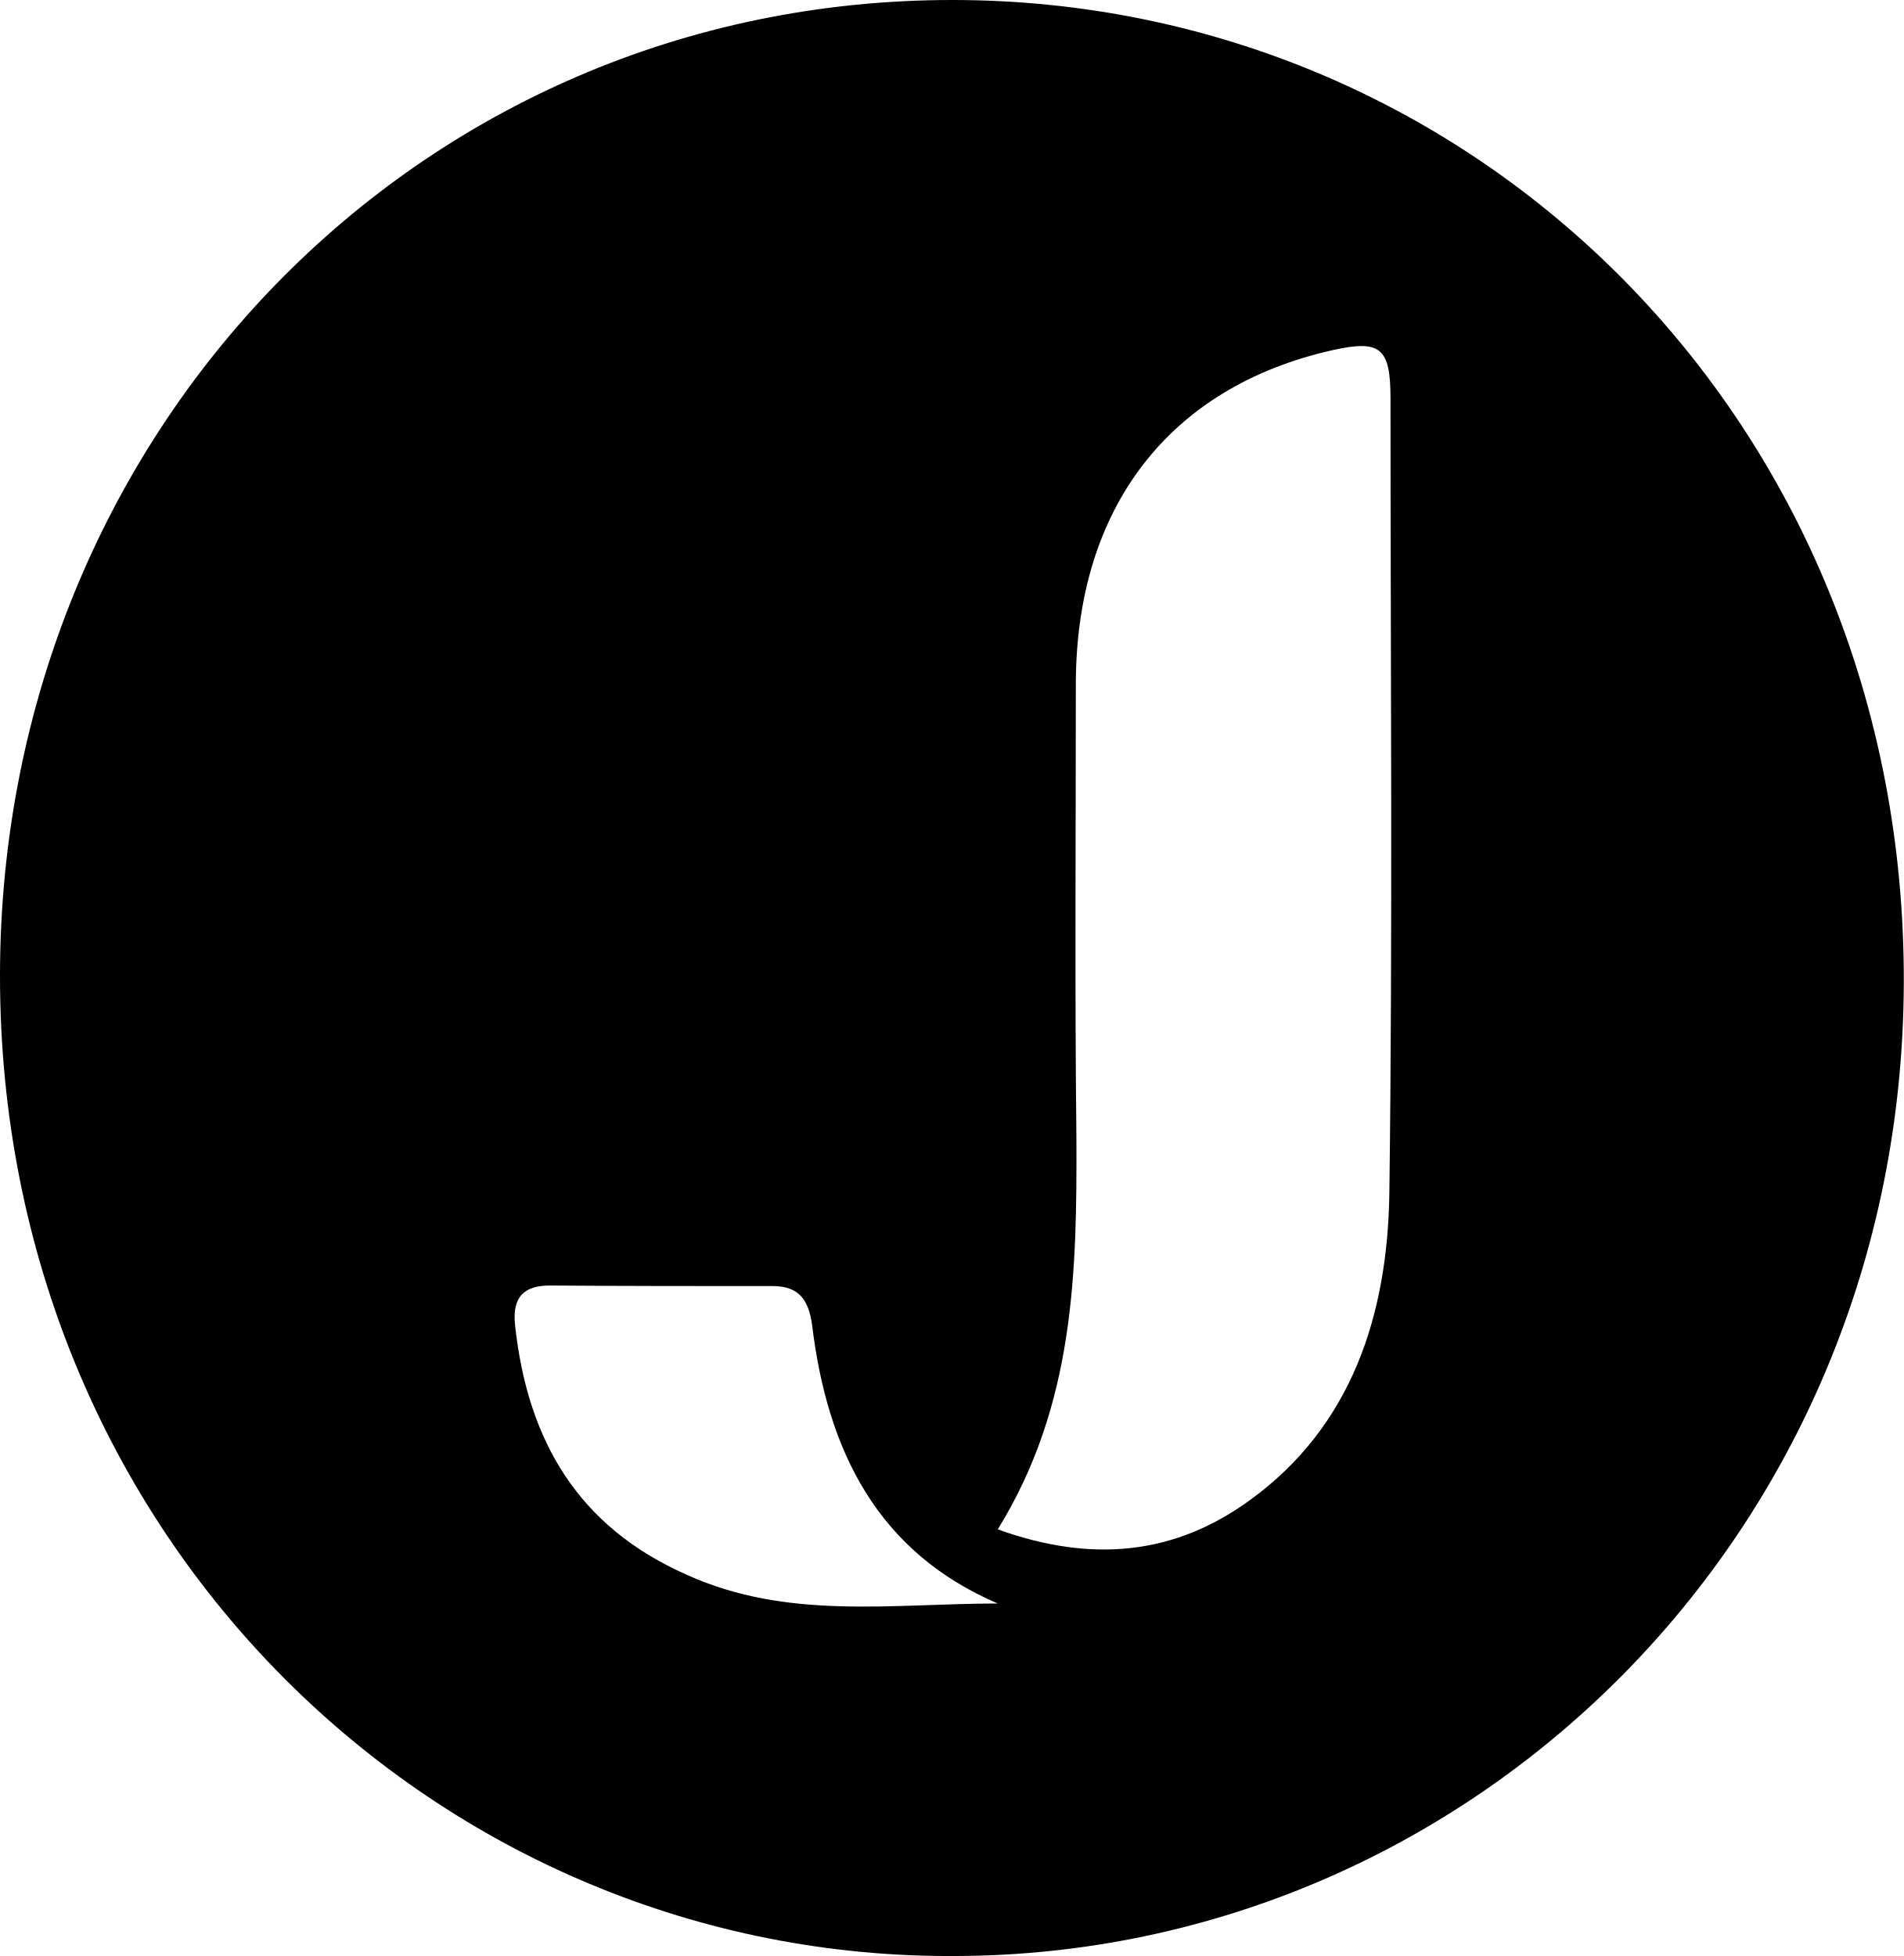
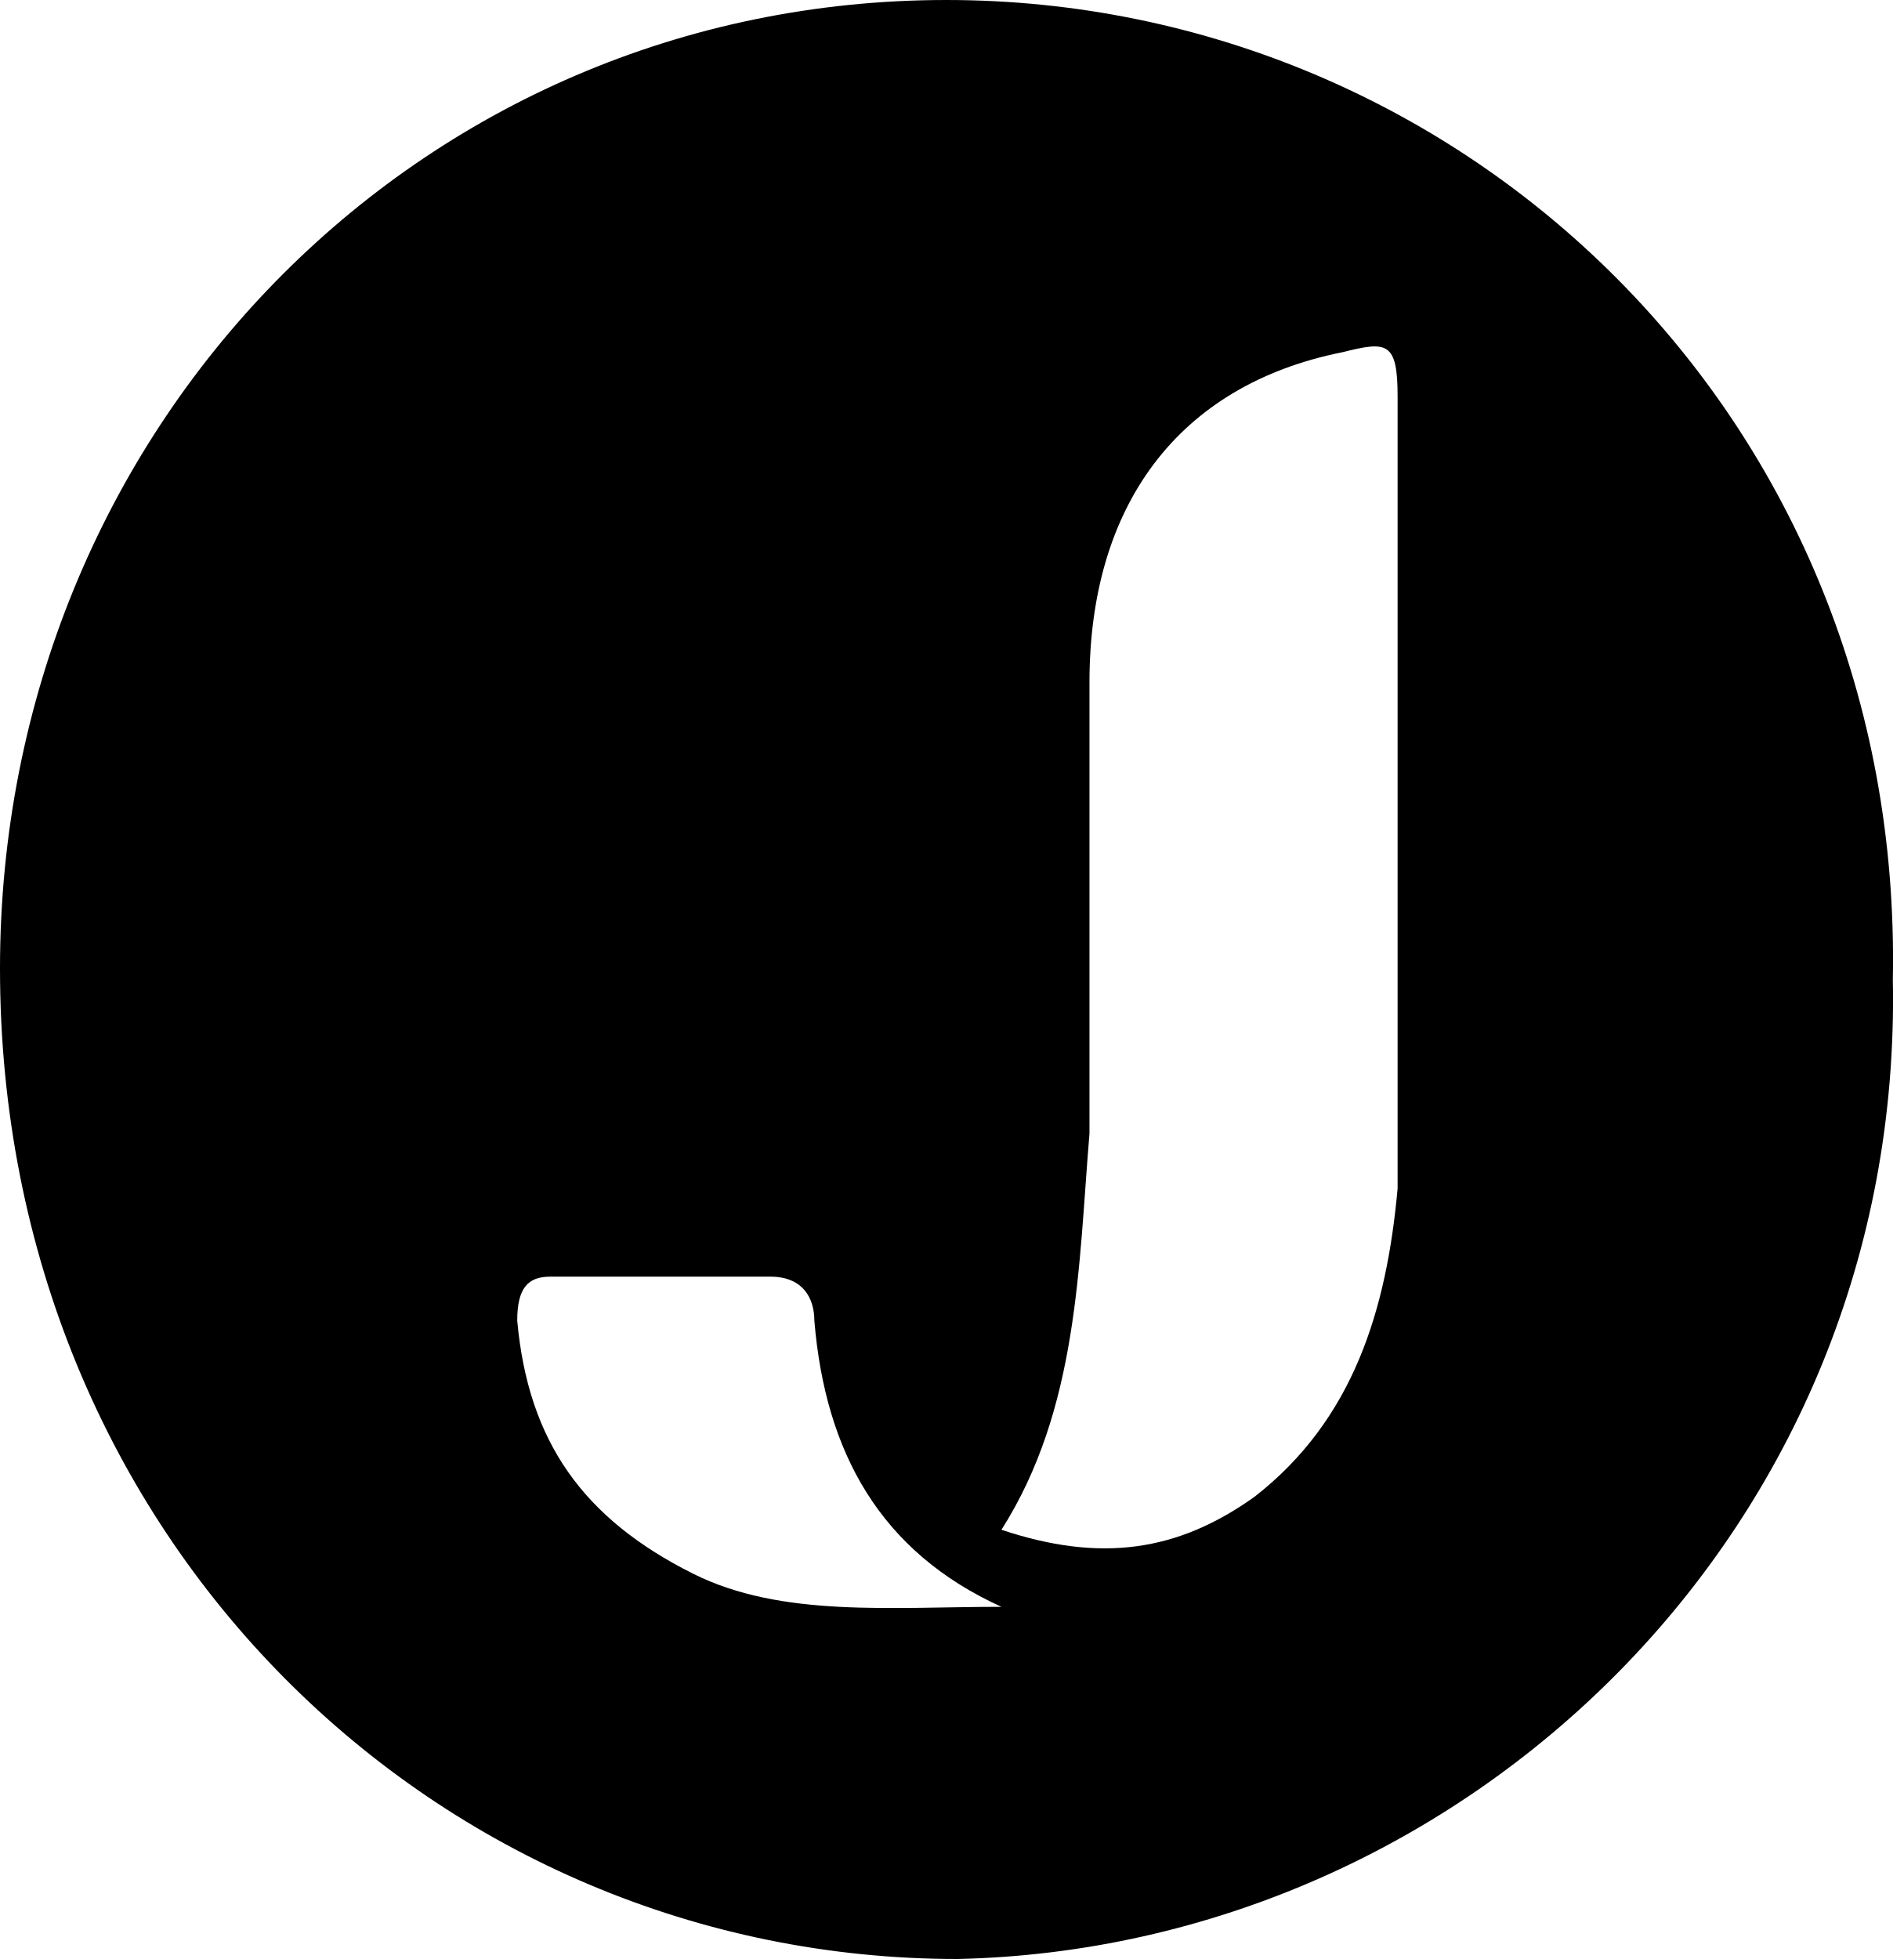
- <svg xmlns="http://www.w3.org/2000/svg" version="1.1" id="Lager_1" x="0px" y="0px" viewBox="0 0 336.4 345.7" style="enable-background:new 0 0 336.4 345.7;" xml:space="preserve">
-   <path d="M169,345.7c-91,0.7-169.2-73.5-169-173.6C0.2,76.5,73.8,0.1,168.1,0c92.4-0.1,168.6,74.4,168.3,173.7  C336.1,271.5,259.4,345.4,169,345.7z M176.3,270.3c16.7,6,31.3,4.5,44.6-5.2c17.9-13,24.3-32.6,24.6-54.3  c0.6-46.8,0.2-93.6,0.2-140.4c0-9-1.8-10.4-10.3-8.5c-28.8,6.5-45.2,27.8-45.3,58.8c0,26.8-0.2,53.5,0.1,80.3  C190.3,224.8,189.9,248.3,176.3,270.3z M176.3,283.4c-21.2-9.1-30.1-26.9-32.8-49.2c-0.6-4.5-2.4-6.9-6.9-6.9  c-13.2,0-26.3,0-39.4-0.1c-4.5,0-6.7,1.9-6.2,6.9c2.2,20.7,11.3,35.8,30.3,44.2C139.1,286.4,157.6,283.4,176.3,283.4L176.3,283.4z" />
+ <svg xmlns="http://www.w3.org/2000/svg" version="1.1" id="Lager_1" x="0px" y="0px" viewBox="0 0 17.3 17.8" style="enable-background:new 0 0 17.3 17.8;" xml:space="preserve">
+   <path d="M8.7,17.8C4,17.8,0,14,0,8.8C0,3.9,3.8,0,8.6,0c4.7,0,8.7,3.8,8.6,8.9C17.3,13.9,13.3,17.7,8.7,17.8z M9.1,13.9  c0.9,0.3,1.6,0.2,2.3-0.3c0.9-0.7,1.2-1.7,1.3-2.8c0-2.4,0-4.8,0-7.2c0-0.5-0.1-0.5-0.5-0.4c-1.5,0.3-2.3,1.4-2.3,3  c0,1.4,0,2.7,0,4.1C9.8,11.5,9.8,12.8,9.1,13.9z M9.1,14.6C8,14.1,7.5,13.2,7.4,12c0-0.2-0.1-0.4-0.4-0.4c-0.7,0-1.4,0-2,0  c-0.2,0-0.3,0.1-0.3,0.4c0.1,1.1,0.6,1.8,1.6,2.3C7.1,14.7,8.1,14.6,9.1,14.6L9.1,14.6z" />
</svg>
